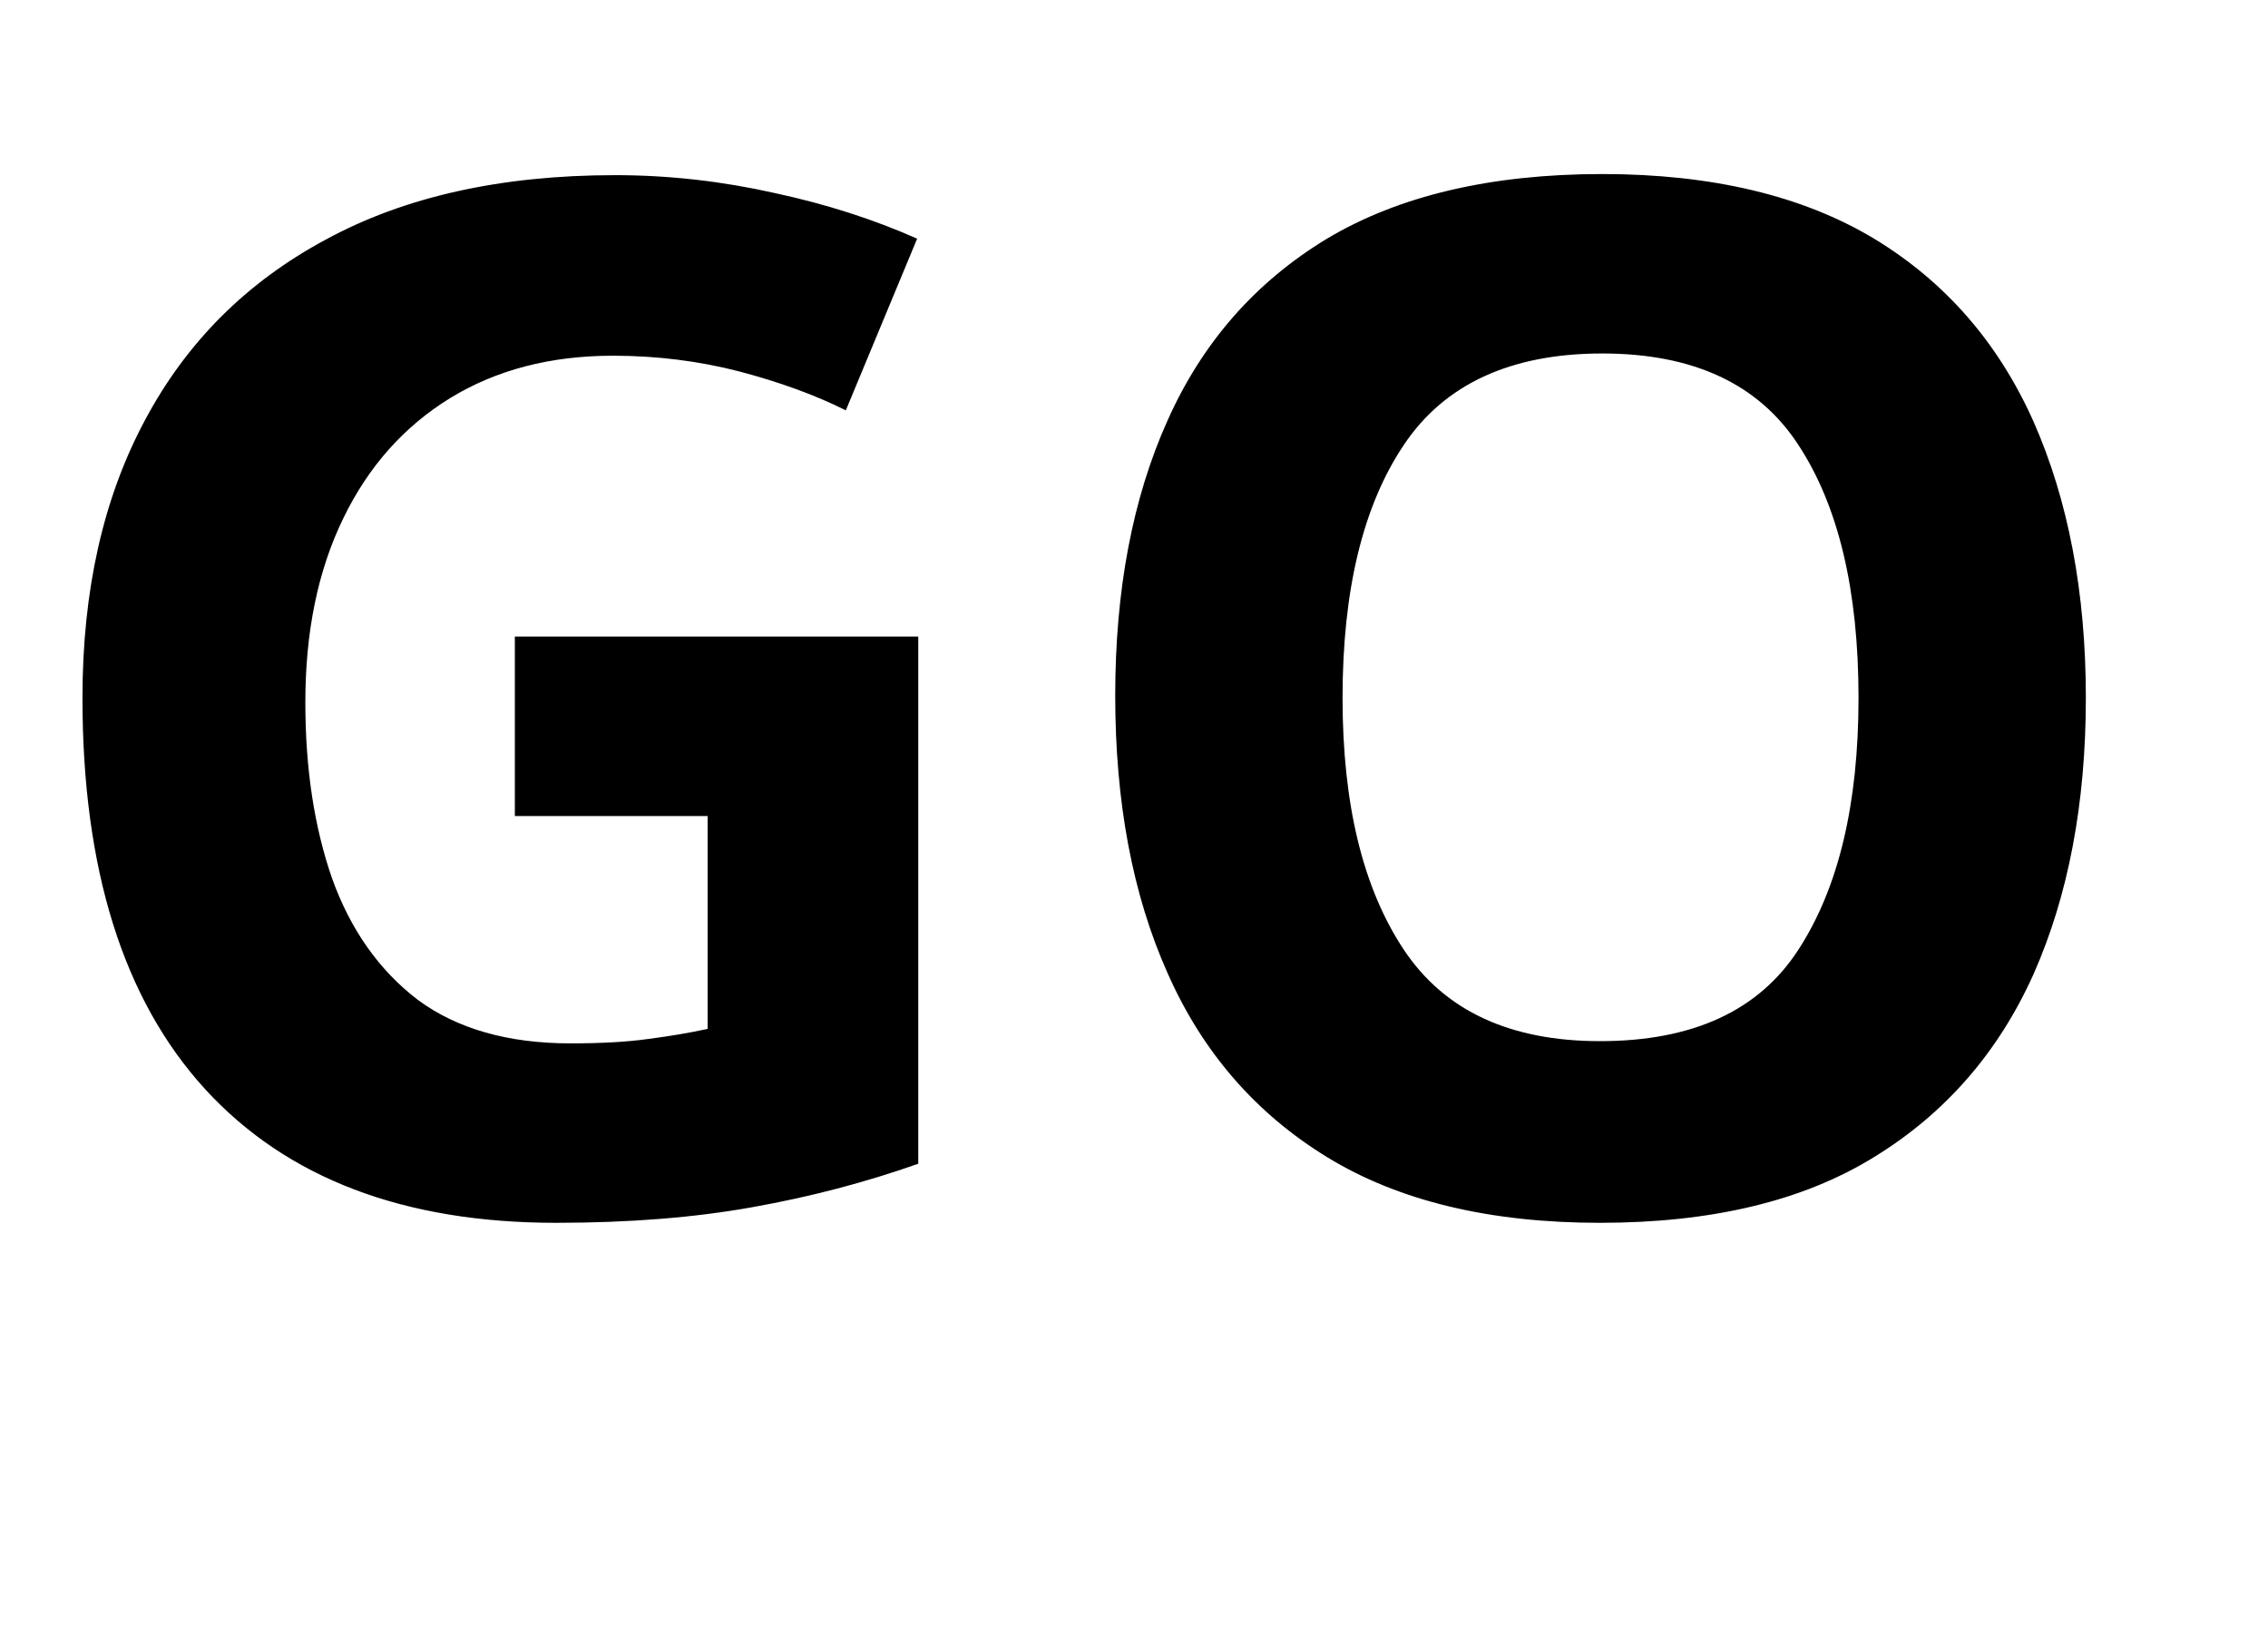
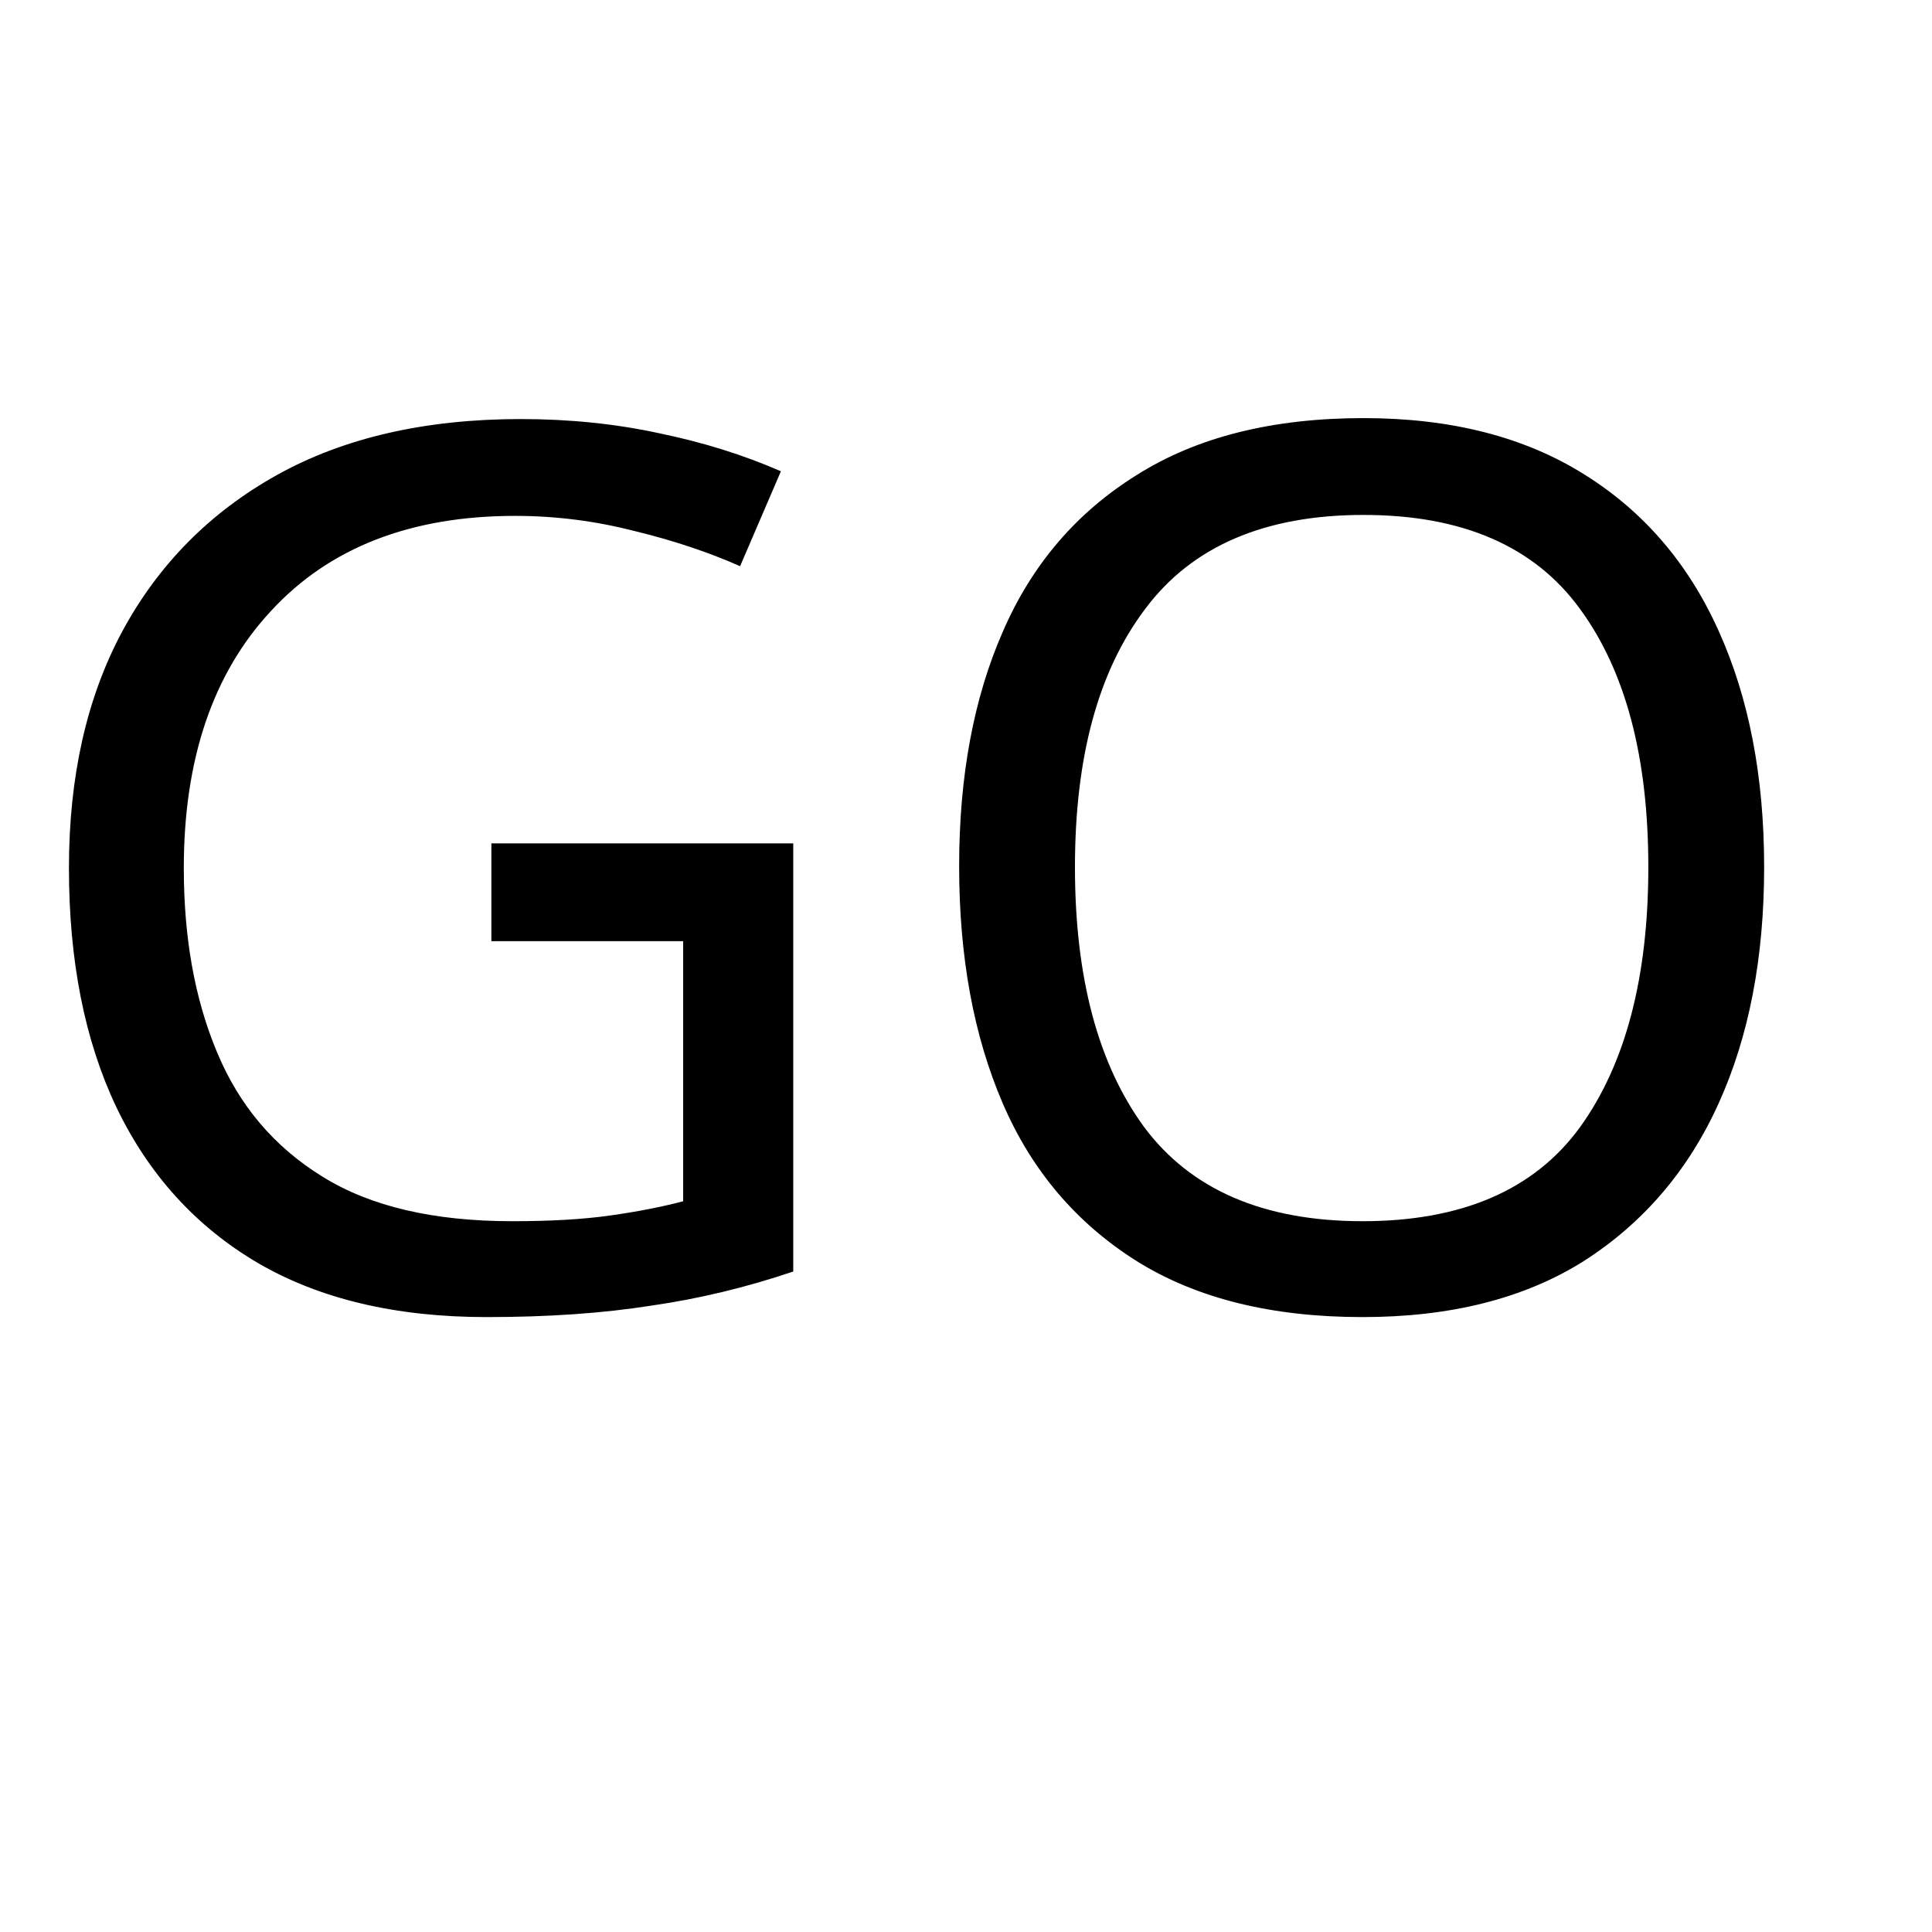
- <svg xmlns="http://www.w3.org/2000/svg" viewBox="0 0 31.8 22.78">
-   <defs>
-     <style>.cls-1{font-size:20px;font-family:GFSArtemisia-Bold, GFS Artemisia;font-weight:700;}</style>
-   </defs>
-   <g id="Livello_2" data-name="Livello 2">
-     <g id="Livello_1-2" data-name="Livello 1">
-       <text class="cls-1" transform="translate(0 16.94)">GO</text>
+ <svg xmlns="http://www.w3.org/2000/svg" version="1.1" id="Livello_1" x="0px" y="0px" viewBox="0 0 31.8 22.8" style="enable-background:new 0 0 31.8 22.8;" xml:space="preserve" height="56" width="56">
+   <style type="text/css">
+ 	.st0{font-family:'GFSArtemisia-Bold';}
+ 	.st1{font-size:20.126px;}
+ </style>
+   <g id="Livello_2_00000106832544025312550650000004359615397012722832_">
+     <g id="Livello_1-2">
+       <text transform="matrix(1 0 0 1 -9.960938e-02 16.9756)" class="st0 st1">GO</text>
    </g>
  </g>
</svg>
